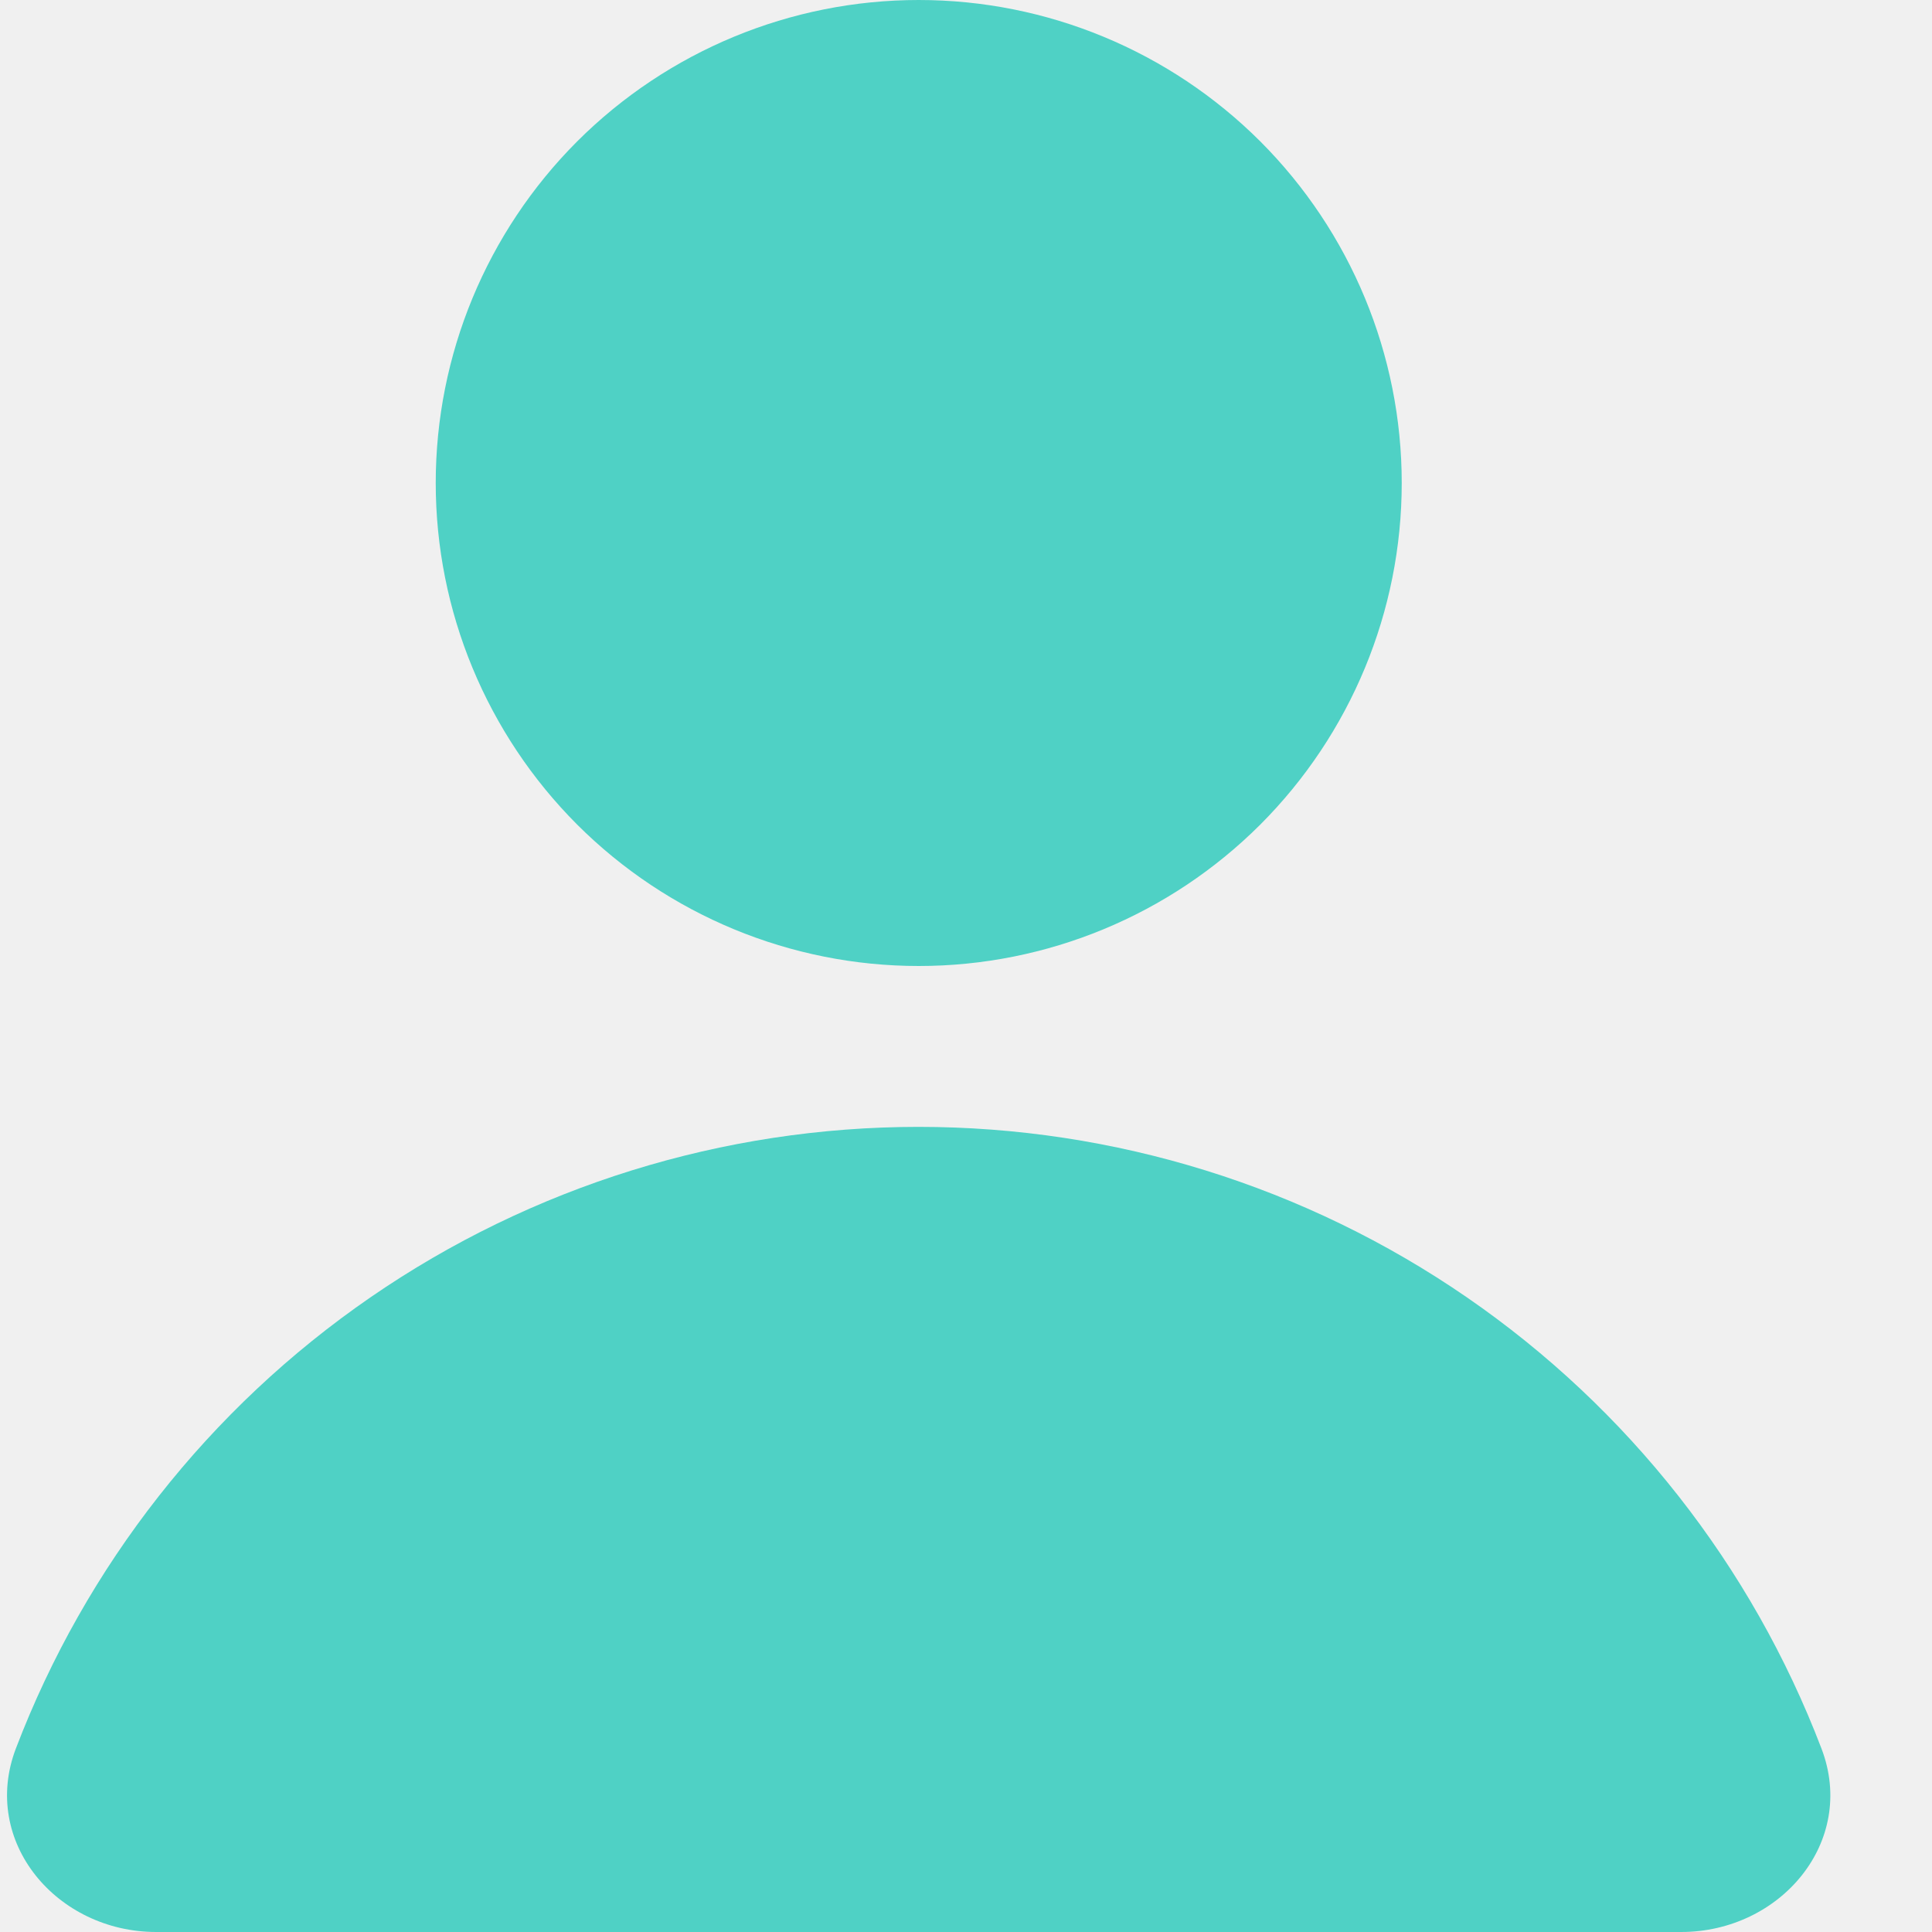
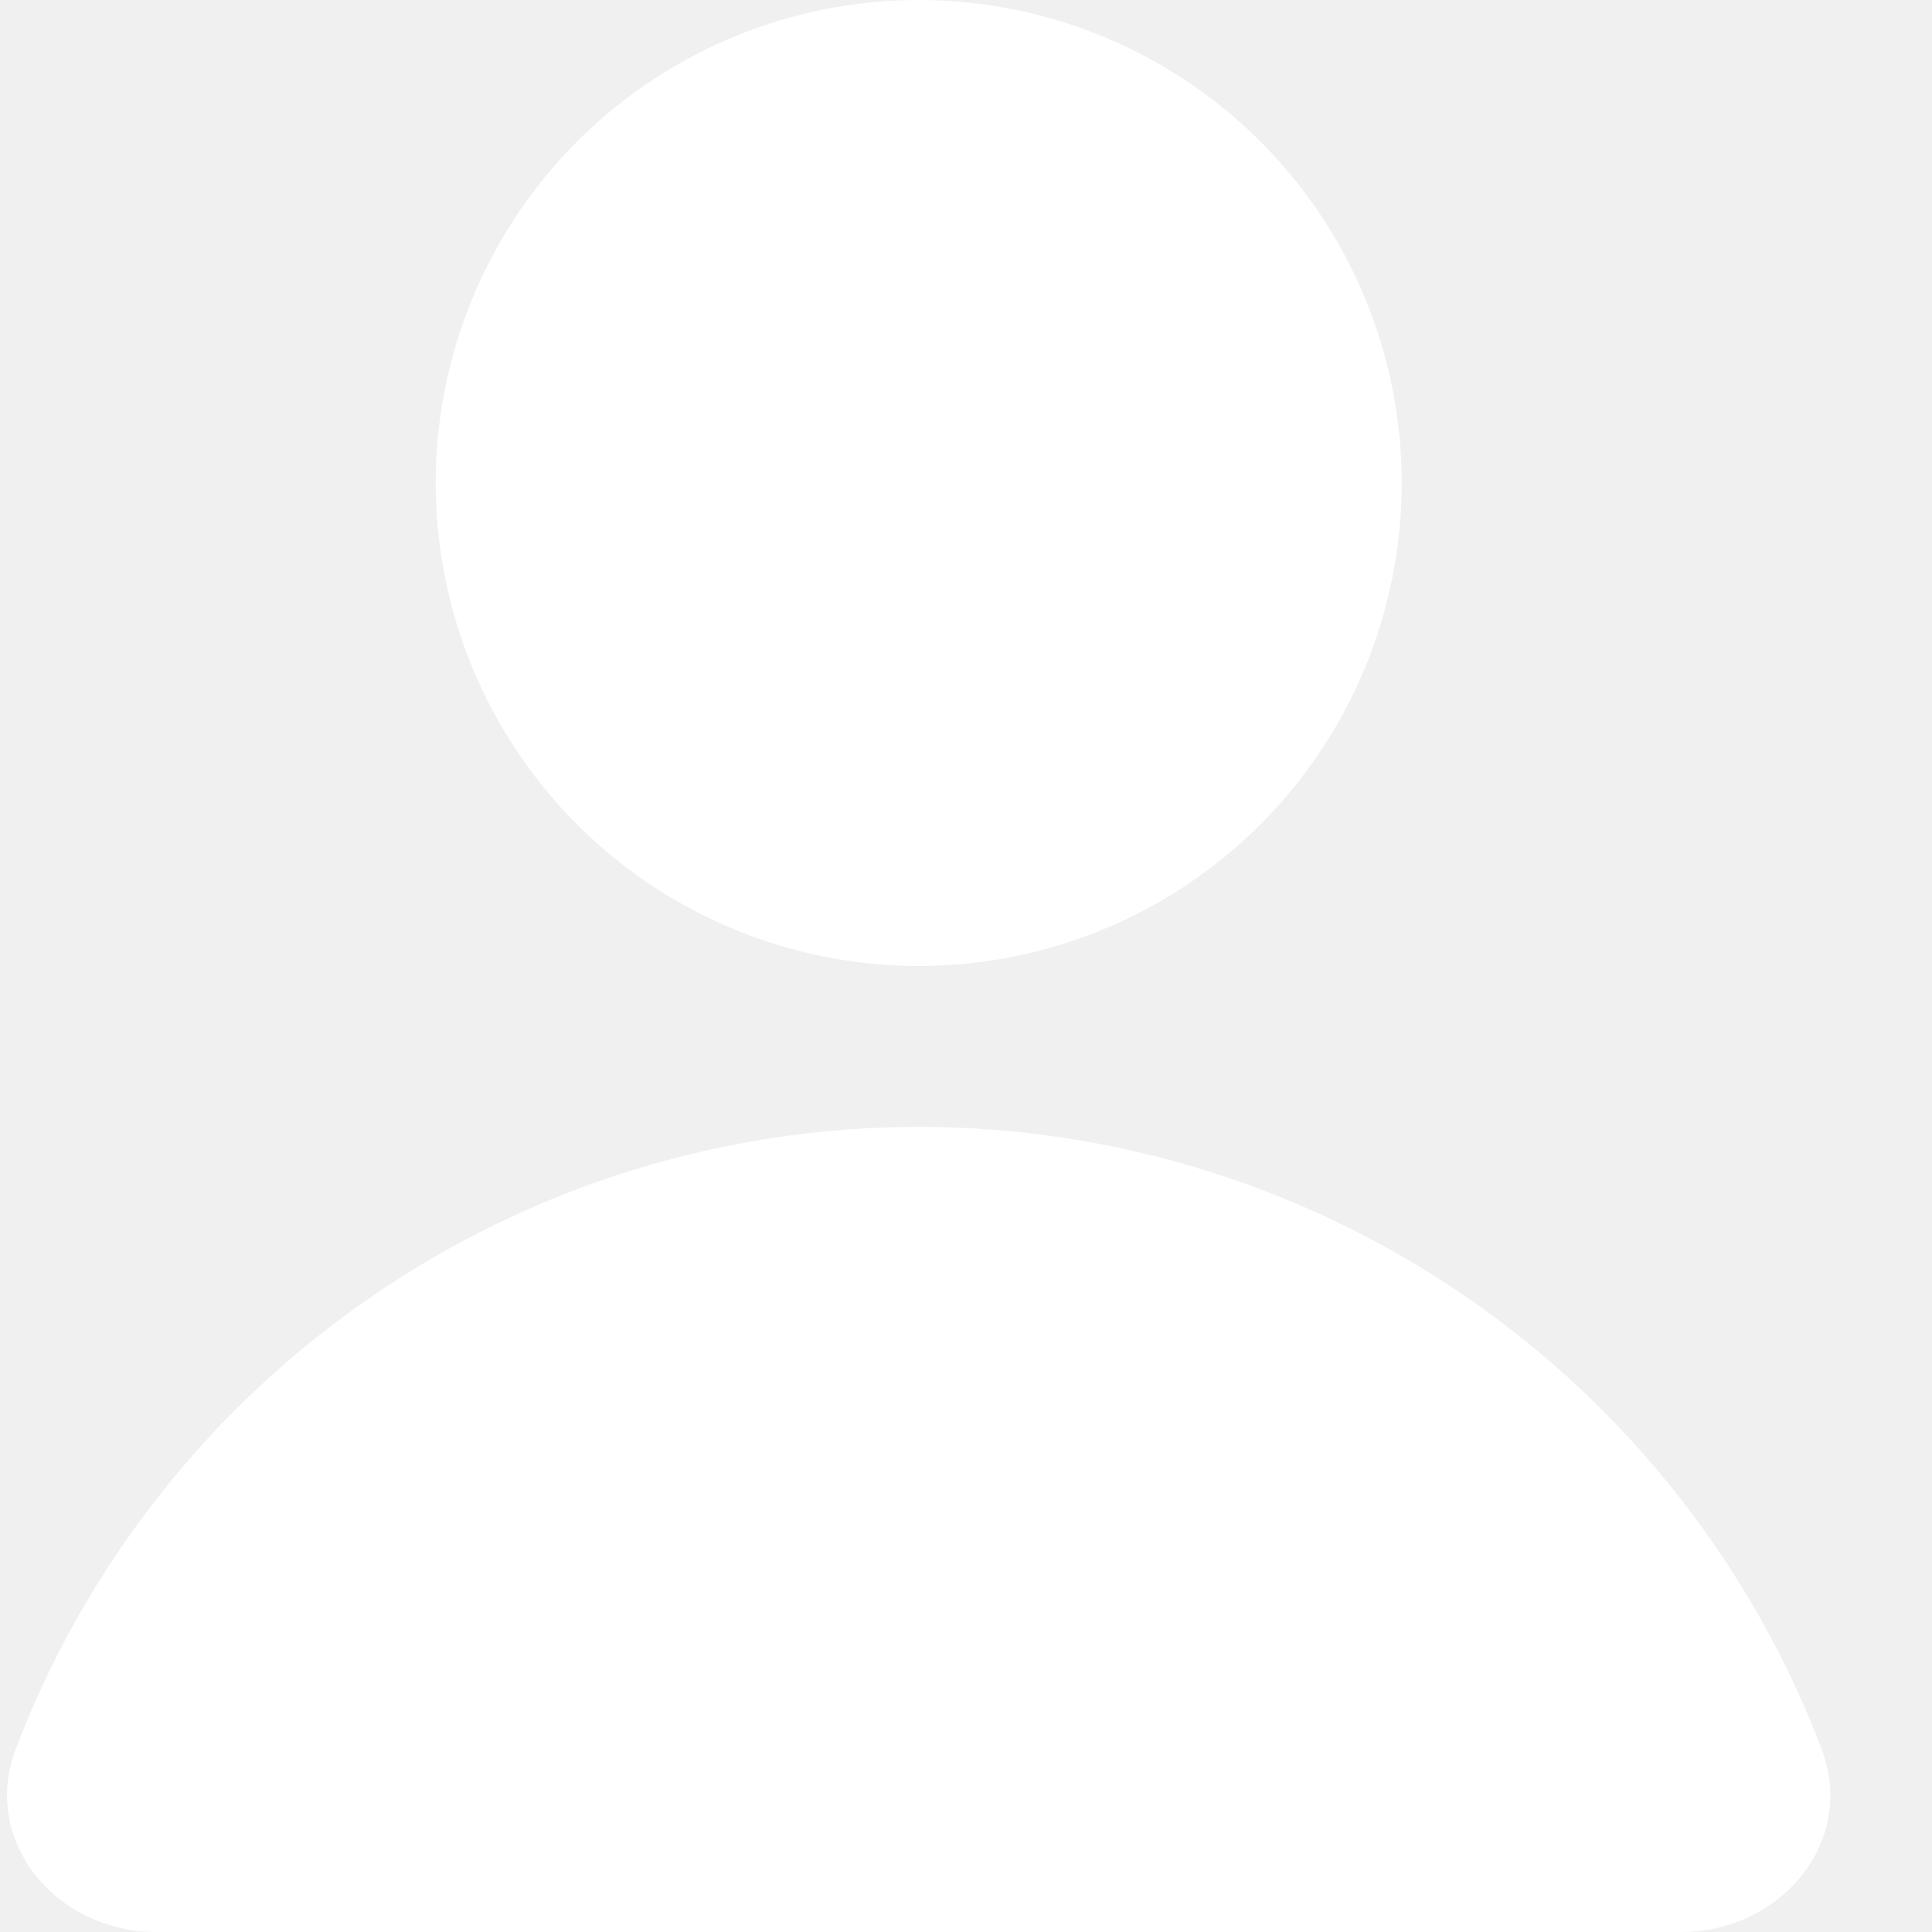
<svg xmlns="http://www.w3.org/2000/svg" width="15" height="15" viewBox="0 0 15 15" fill="none">
-   <path d="M7.133 7.5C8.128 7.5 9.081 7.105 9.785 6.402C10.488 5.698 10.883 4.745 10.883 3.75C10.883 2.755 10.488 1.802 9.785 1.098C9.081 0.395 8.128 0 7.133 0C6.139 0 5.185 0.395 4.481 1.098C3.778 1.802 3.383 2.755 3.383 3.75C3.383 4.745 3.778 5.698 4.481 6.402C5.185 7.105 6.139 7.5 7.133 7.5ZM13.052 15C13.824 15 14.418 14.299 14.142 13.576C13.6 12.156 12.64 10.934 11.388 10.072C10.136 9.21 8.652 8.749 7.132 8.749C5.613 8.749 4.129 9.21 2.877 10.072C1.625 10.934 0.665 12.156 0.123 13.576C-0.152 14.299 0.441 15 1.213 15H13.052Z" fill="#4FD1C5" />
+   <path d="M7.133 7.5C8.128 7.5 9.081 7.105 9.785 6.402C10.488 5.698 10.883 4.745 10.883 3.75C10.883 2.755 10.488 1.802 9.785 1.098C9.081 0.395 8.128 0 7.133 0C6.139 0 5.185 0.395 4.481 1.098C3.778 1.802 3.383 2.755 3.383 3.75C3.383 4.745 3.778 5.698 4.481 6.402C5.185 7.105 6.139 7.5 7.133 7.5ZM13.052 15C13.824 15 14.418 14.299 14.142 13.576C13.6 12.156 12.64 10.934 11.388 10.072C10.136 9.21 8.652 8.749 7.132 8.749C5.613 8.749 4.129 9.21 2.877 10.072C1.625 10.934 0.665 12.156 0.123 13.576C-0.152 14.299 0.441 15 1.213 15H13.052Z" fill="#FFFFFF" />
</svg>
